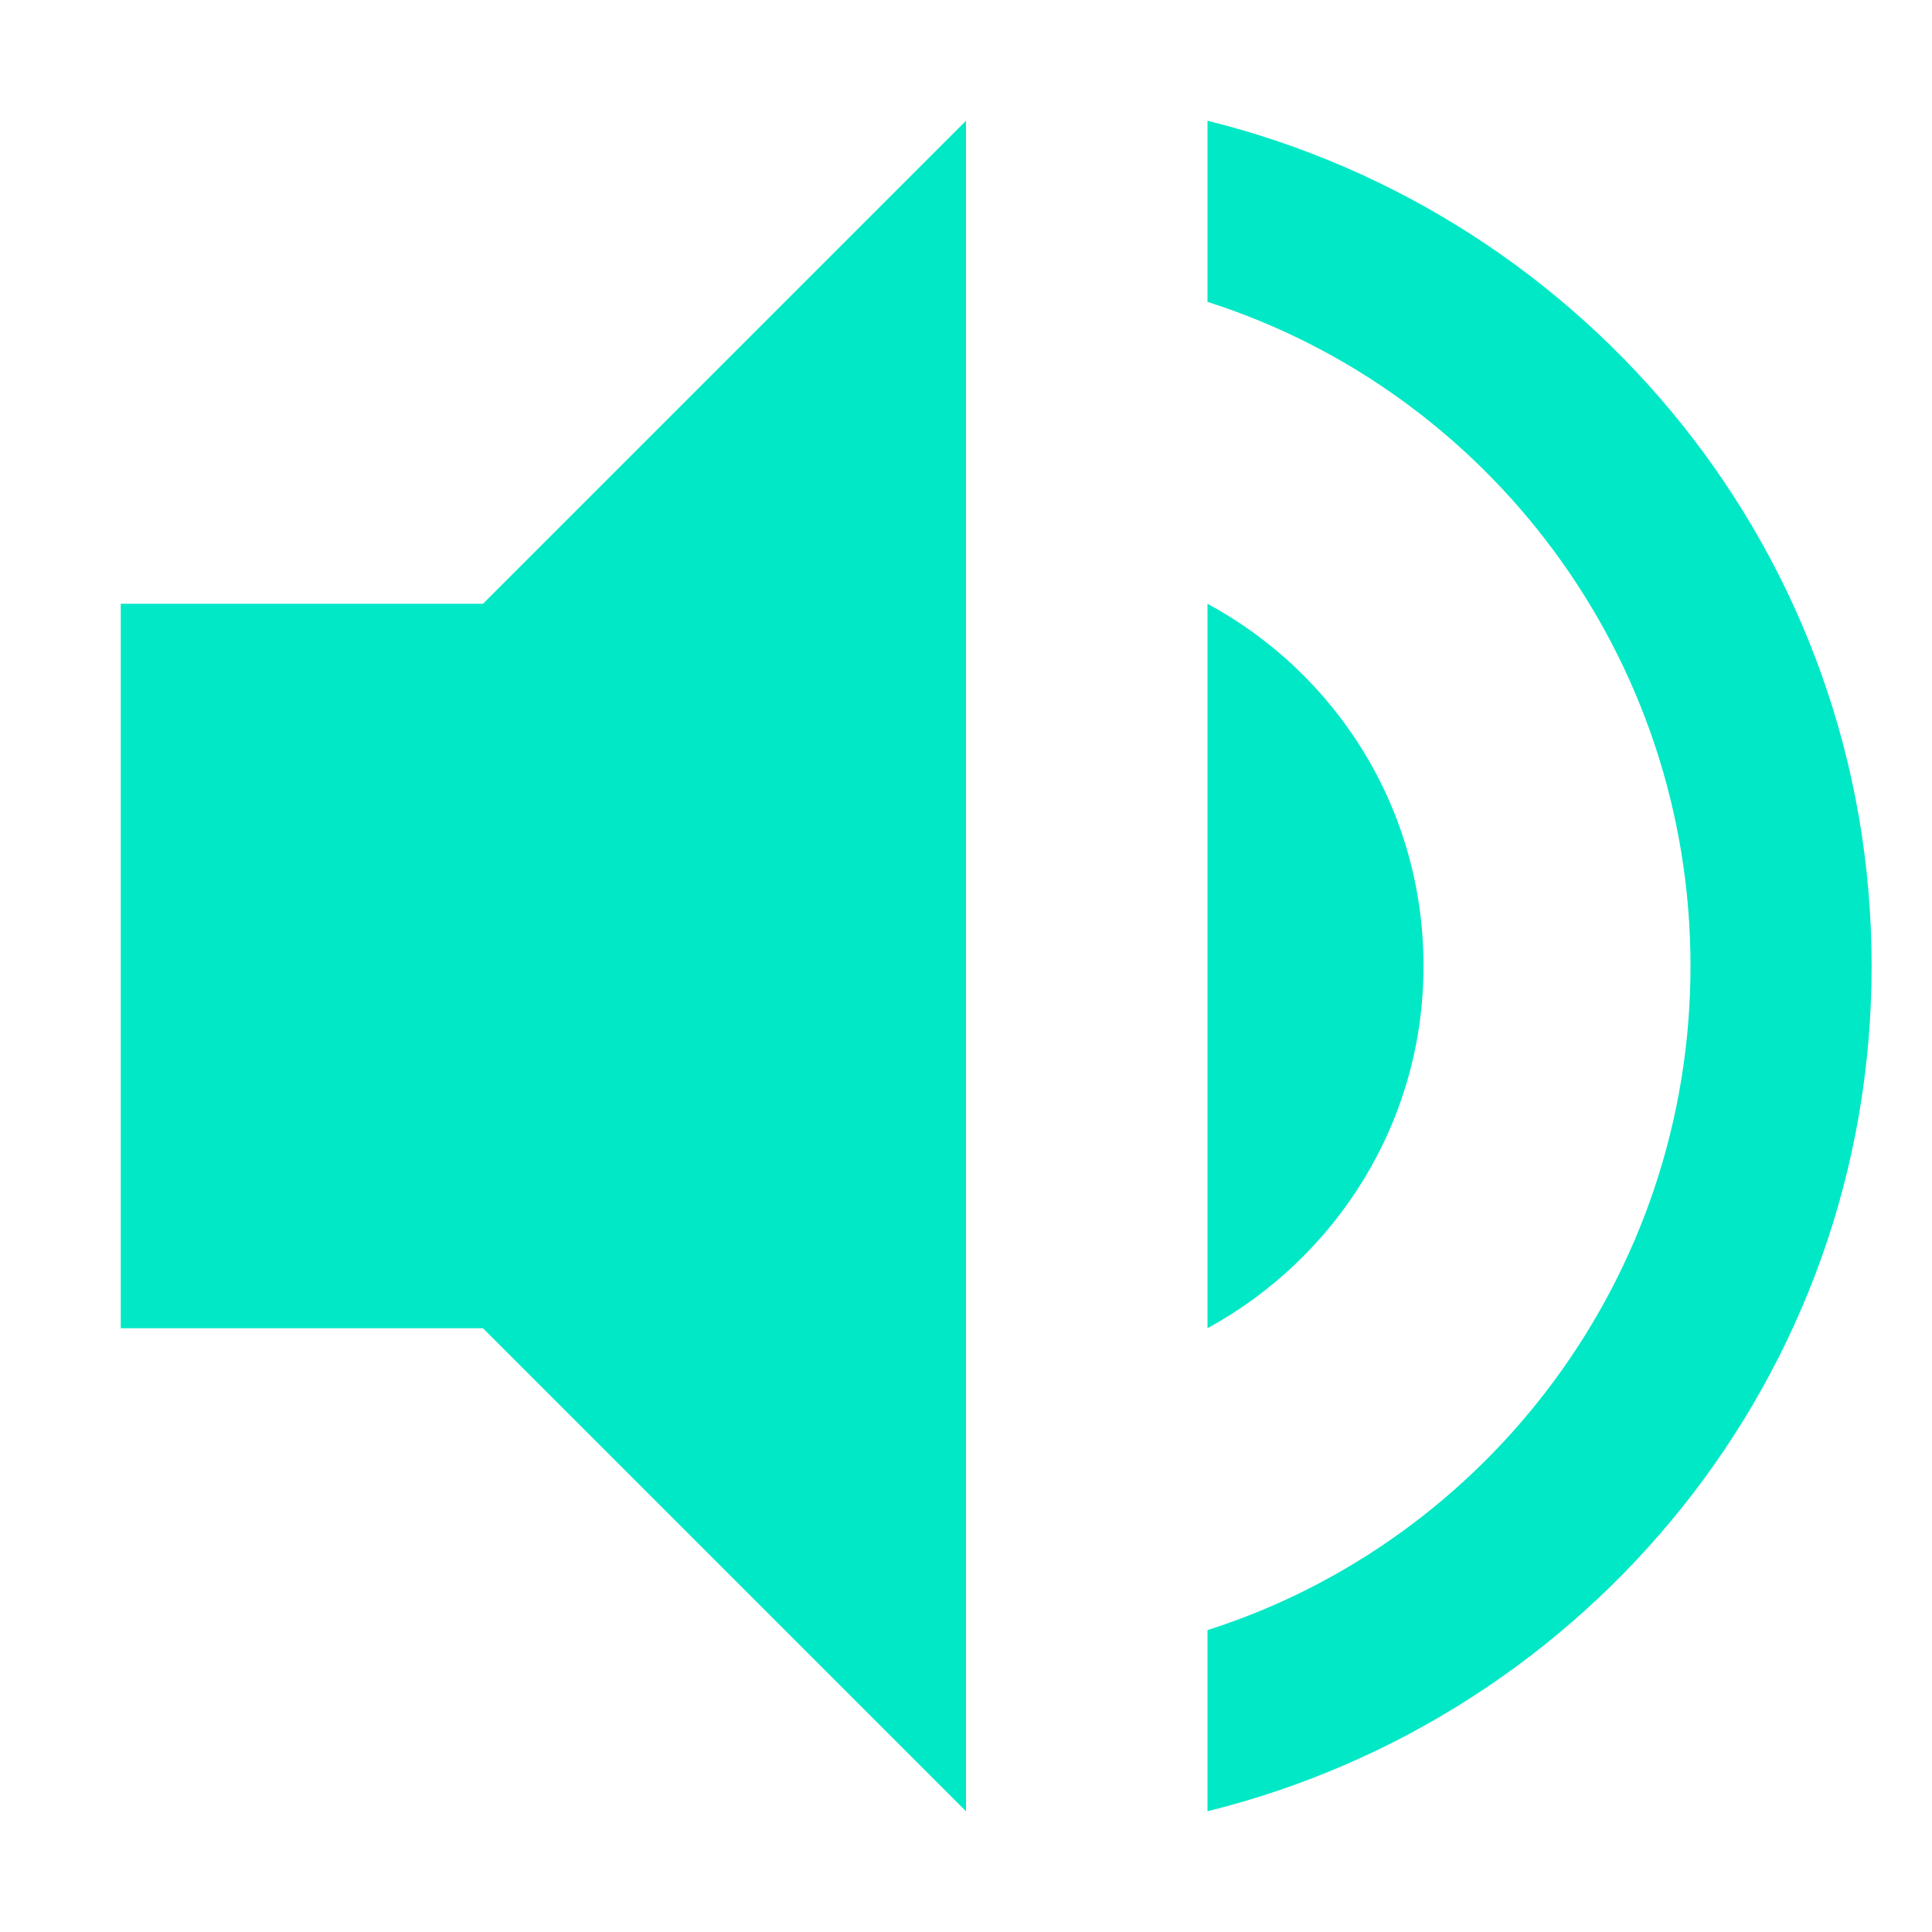
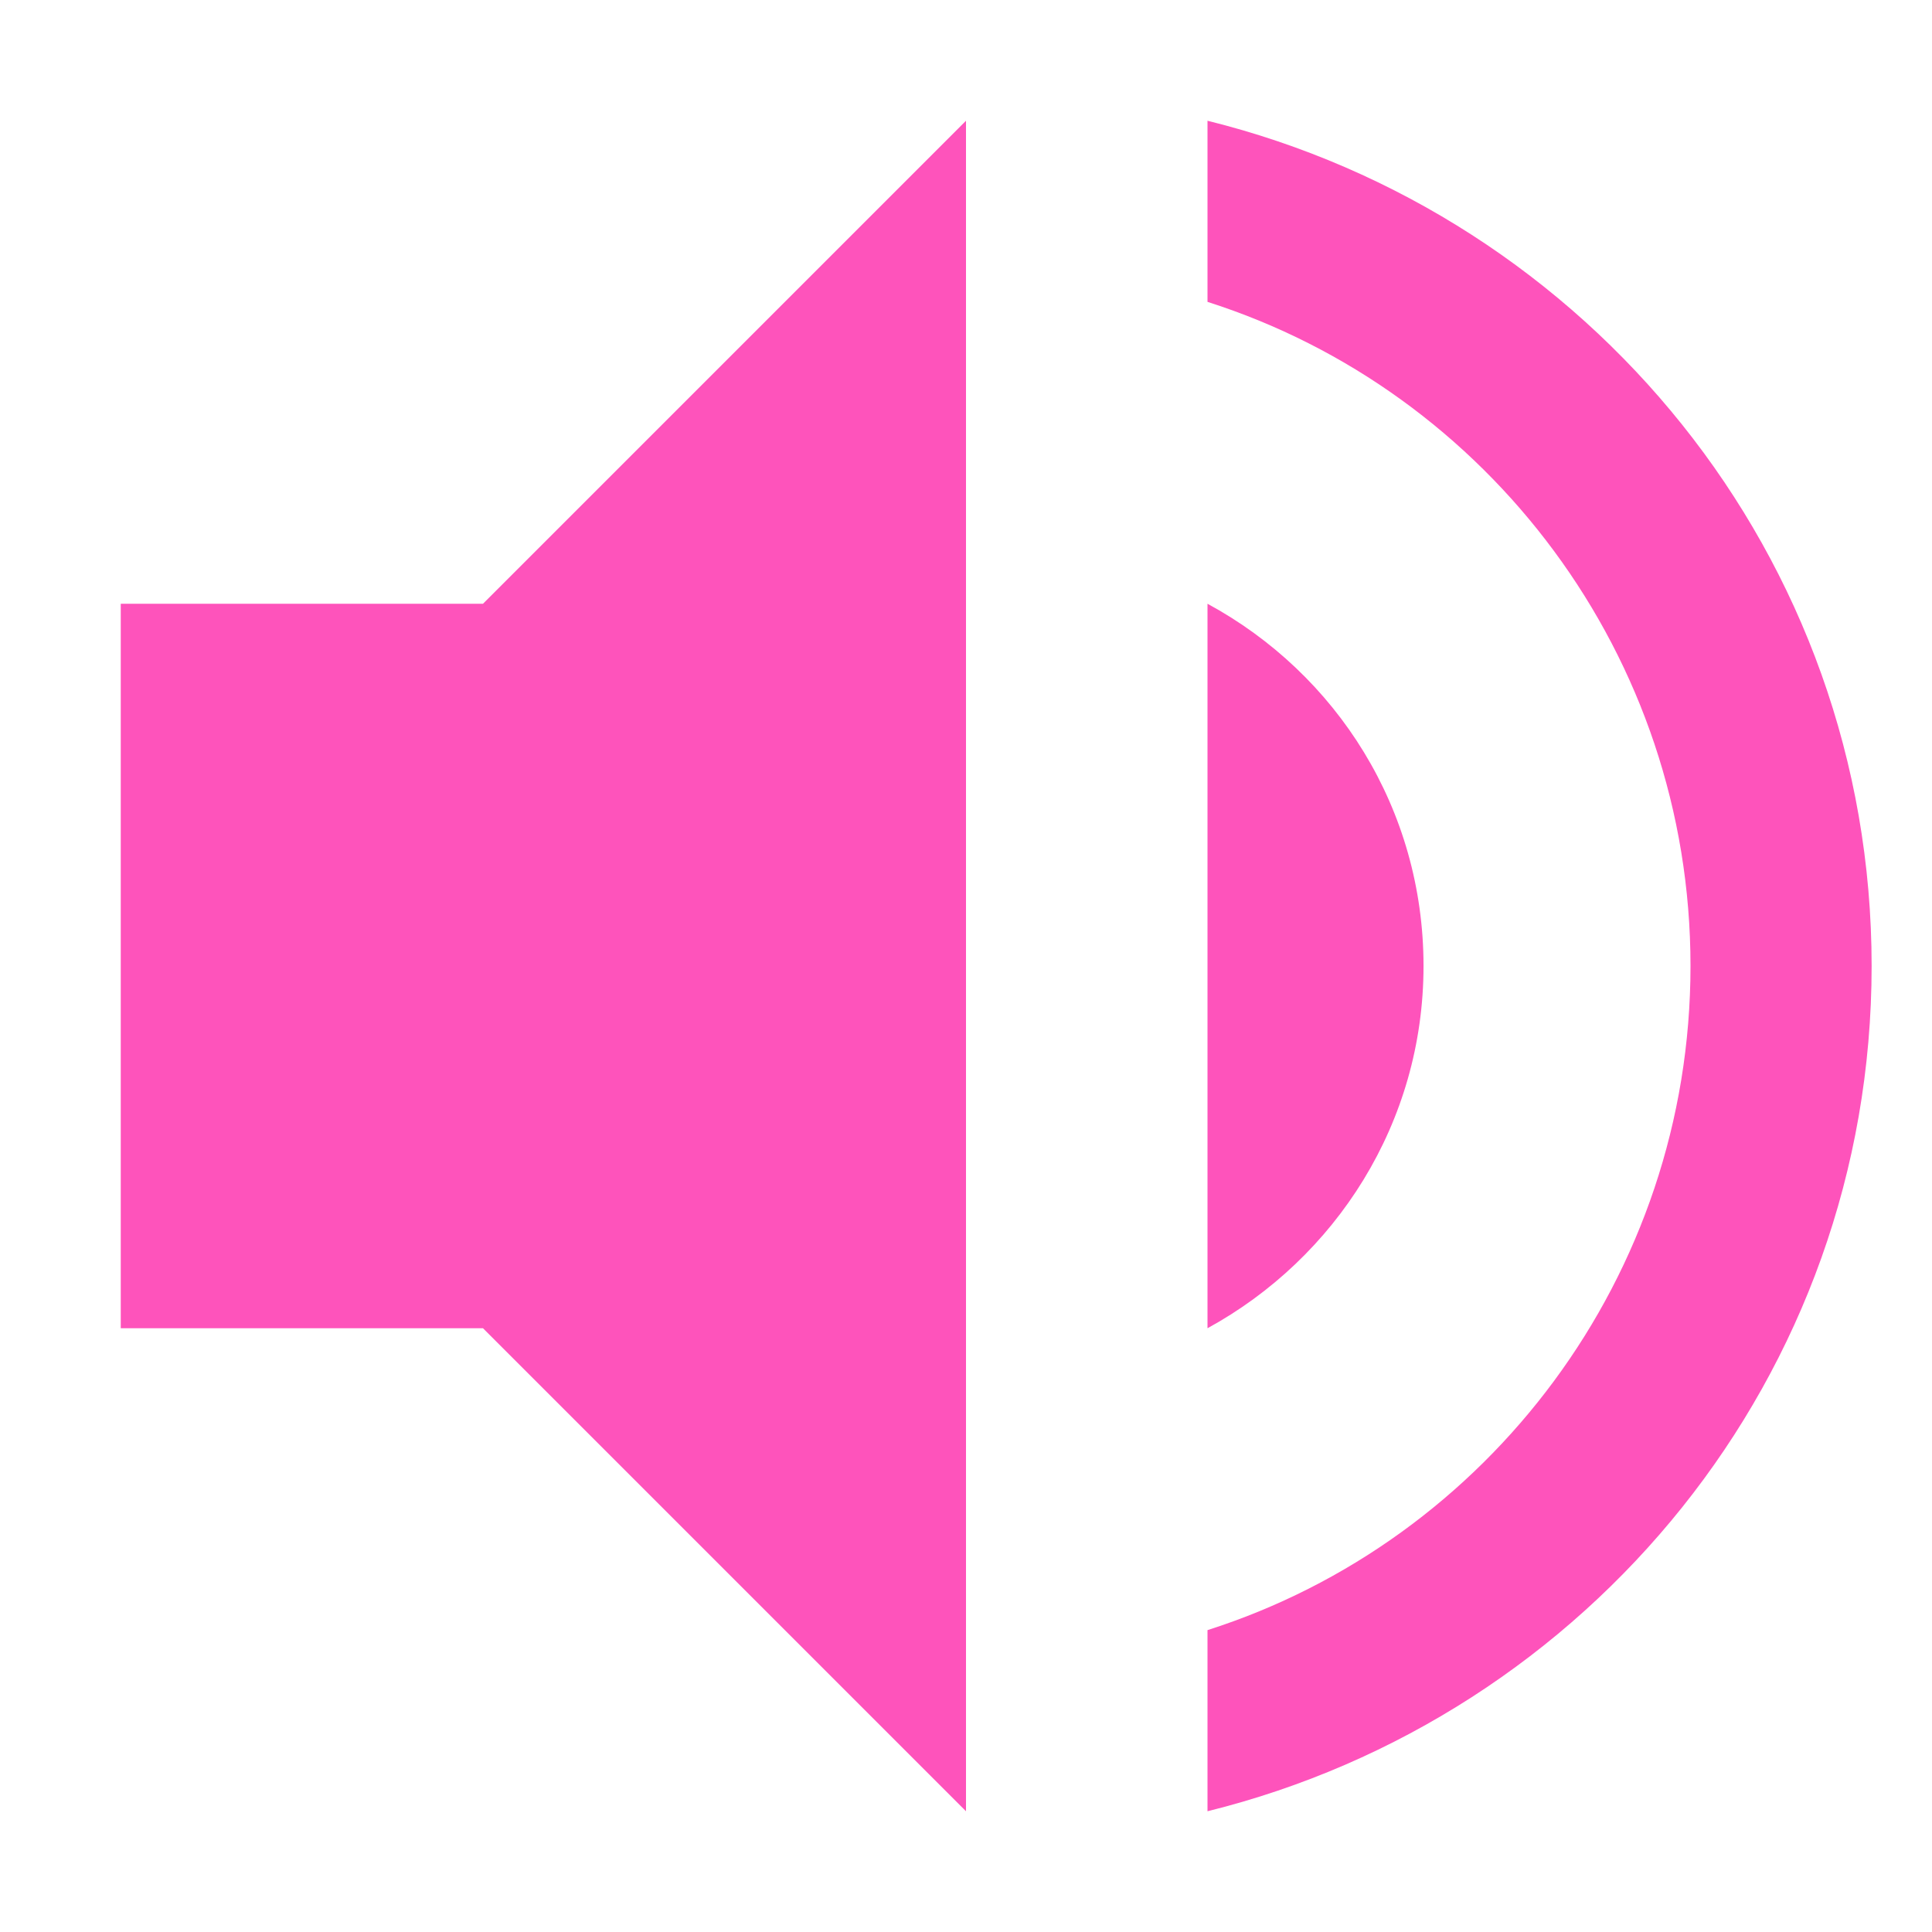
<svg xmlns="http://www.w3.org/2000/svg" width="16" height="16" version="1.1">
-   <path style="fill:#00e8c5" d="M 8 1 L 4 5 L 1 5 L 1 11 L 4 11 L 8 15 L 8 1 z M 10 1 L 10 2.5 C 12.32 3.24 14 5.43 14 8 C 14 10.57 12.32 12.76 10 13.5 L 10 15 C 13.15 14.22 15.5 11.4 15.5 8 C 15.5 4.6 13.15 1.78 10 1 z M 10 5 L 10 11 C 11.06 10.42 11.789 9.3 11.789 8 C 11.789 6.7 11.07 5.58 10 5 z" />
+   <path style="fill:#FE53BB" d="M 8 1 L 4 5 L 1 5 L 1 11 L 4 11 L 8 15 L 8 1 z M 10 1 L 10 2.5 C 12.32 3.24 14 5.43 14 8 C 14 10.57 12.32 12.76 10 13.5 L 10 15 C 13.15 14.22 15.5 11.4 15.5 8 C 15.5 4.6 13.15 1.78 10 1 z M 10 5 L 10 11 C 11.06 10.42 11.789 9.3 11.789 8 C 11.789 6.7 11.07 5.58 10 5 z" />
</svg>
